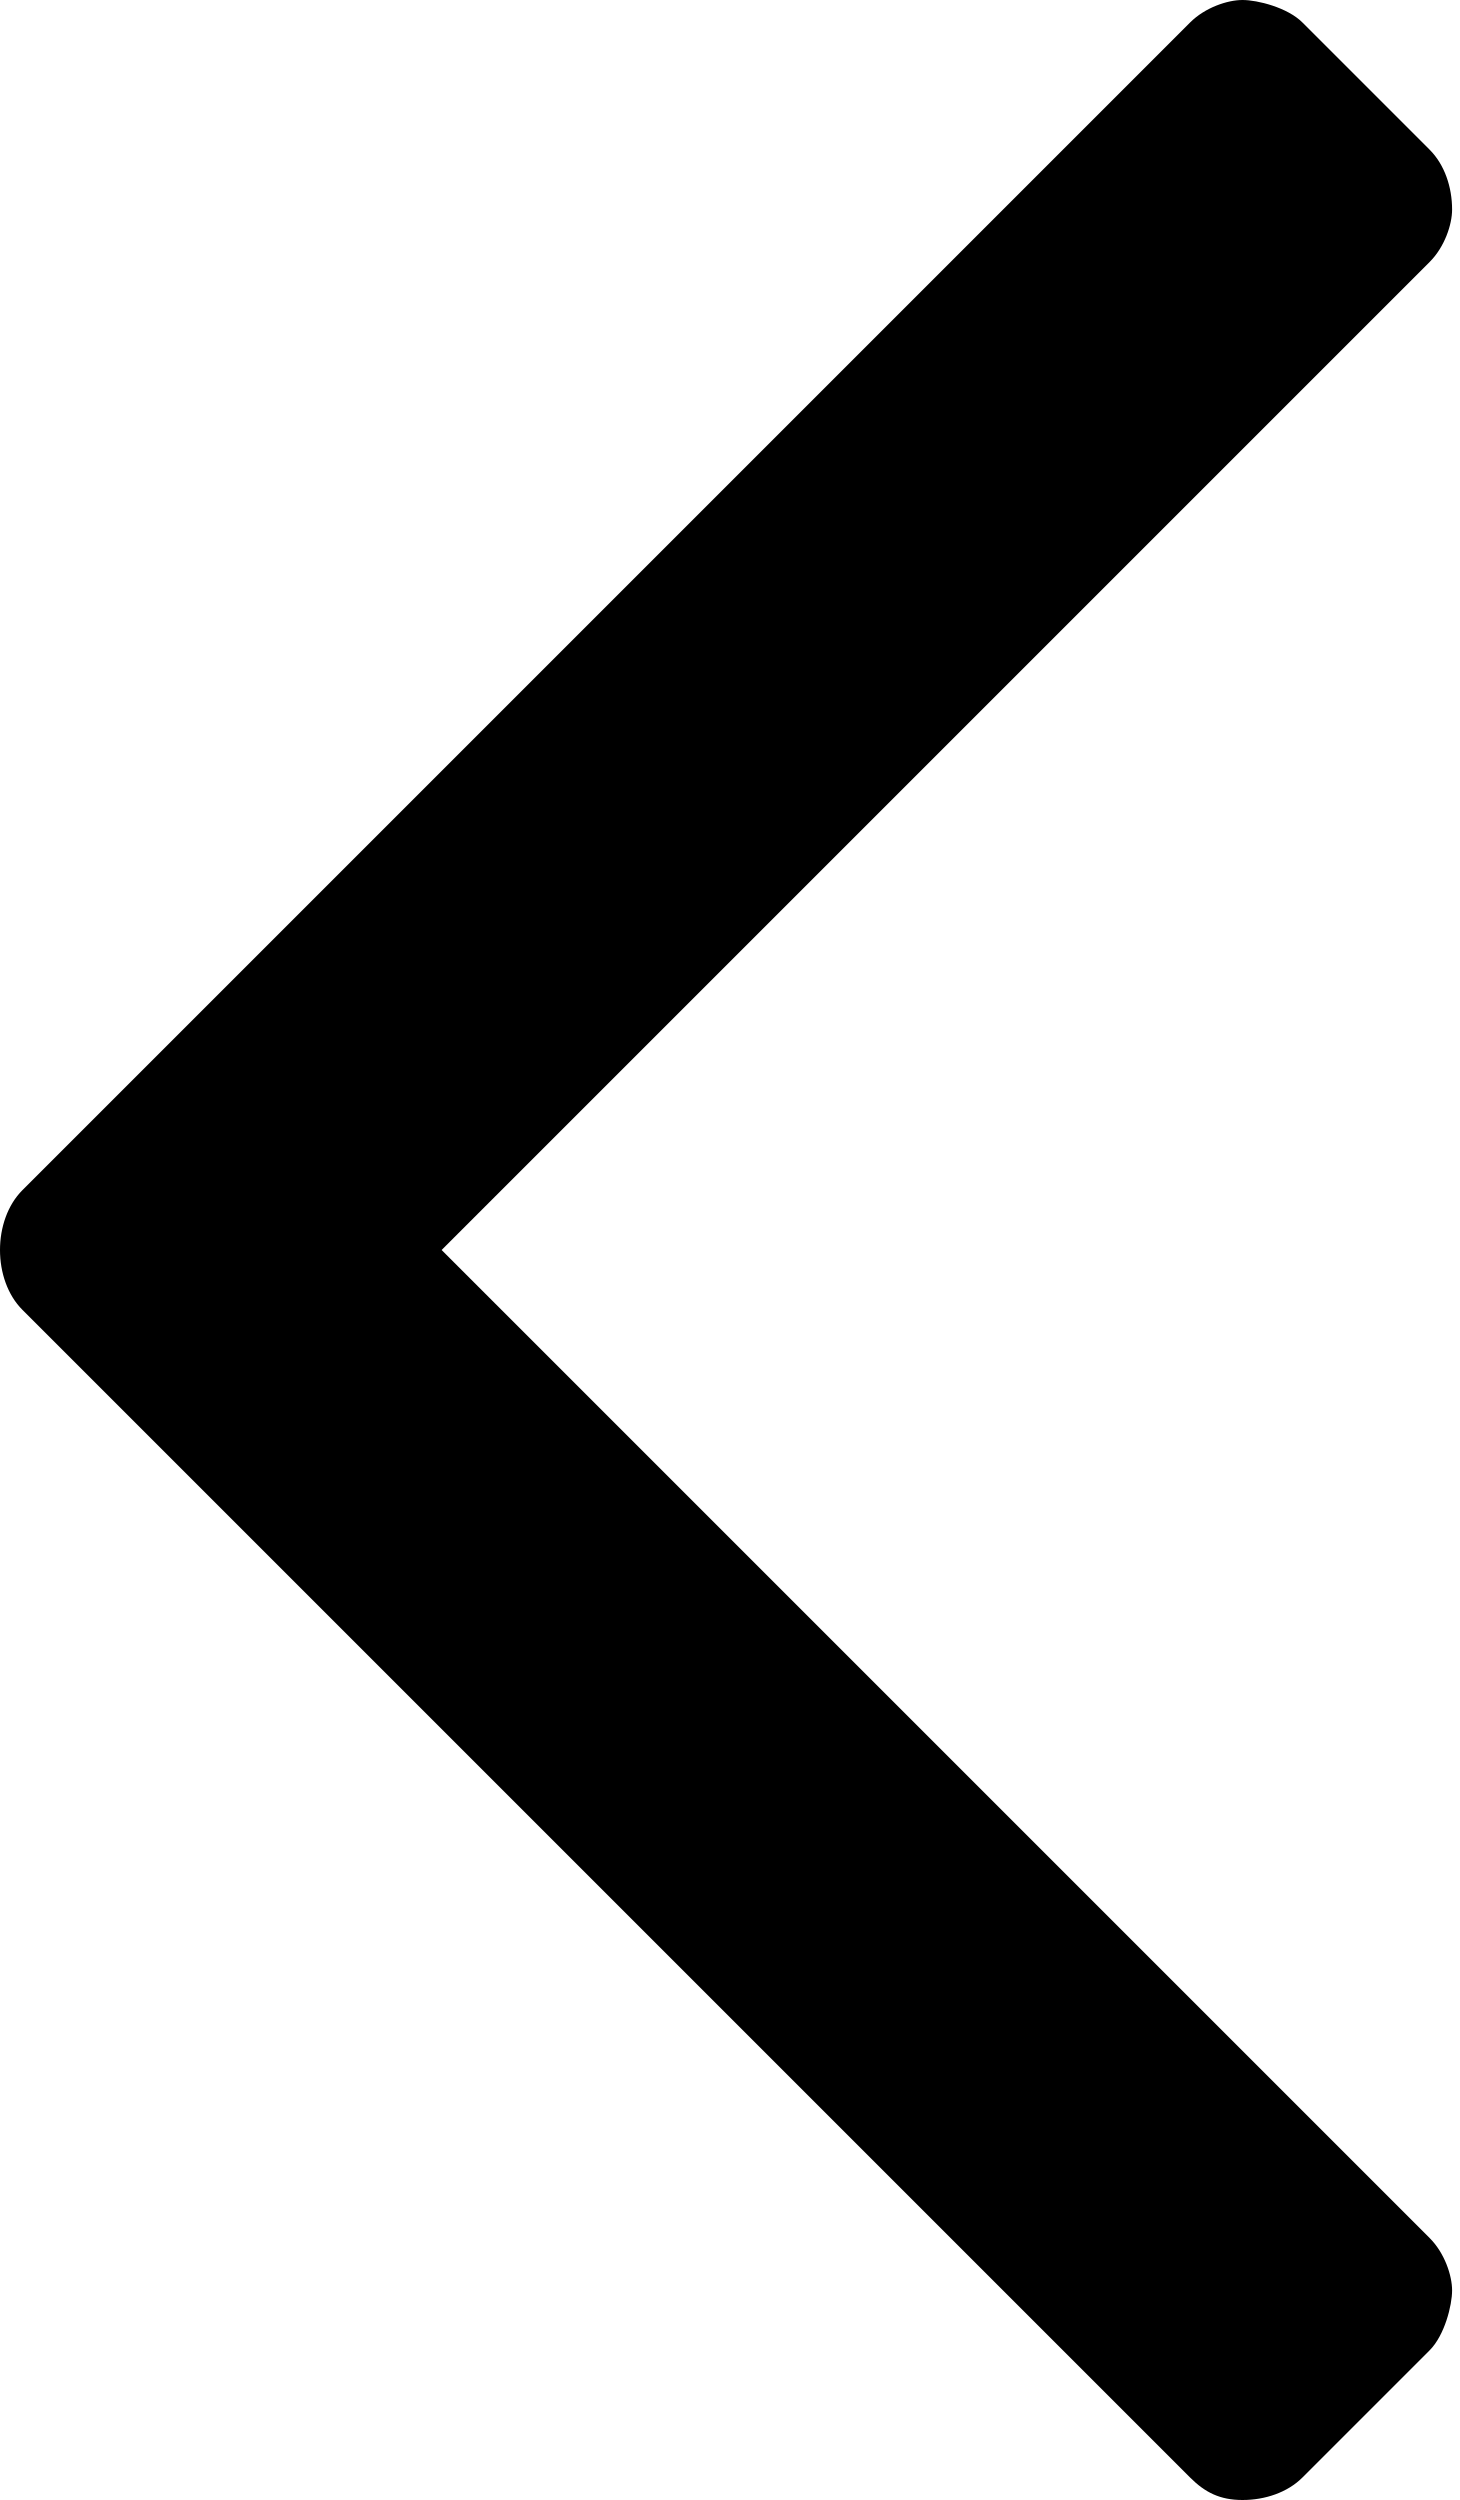
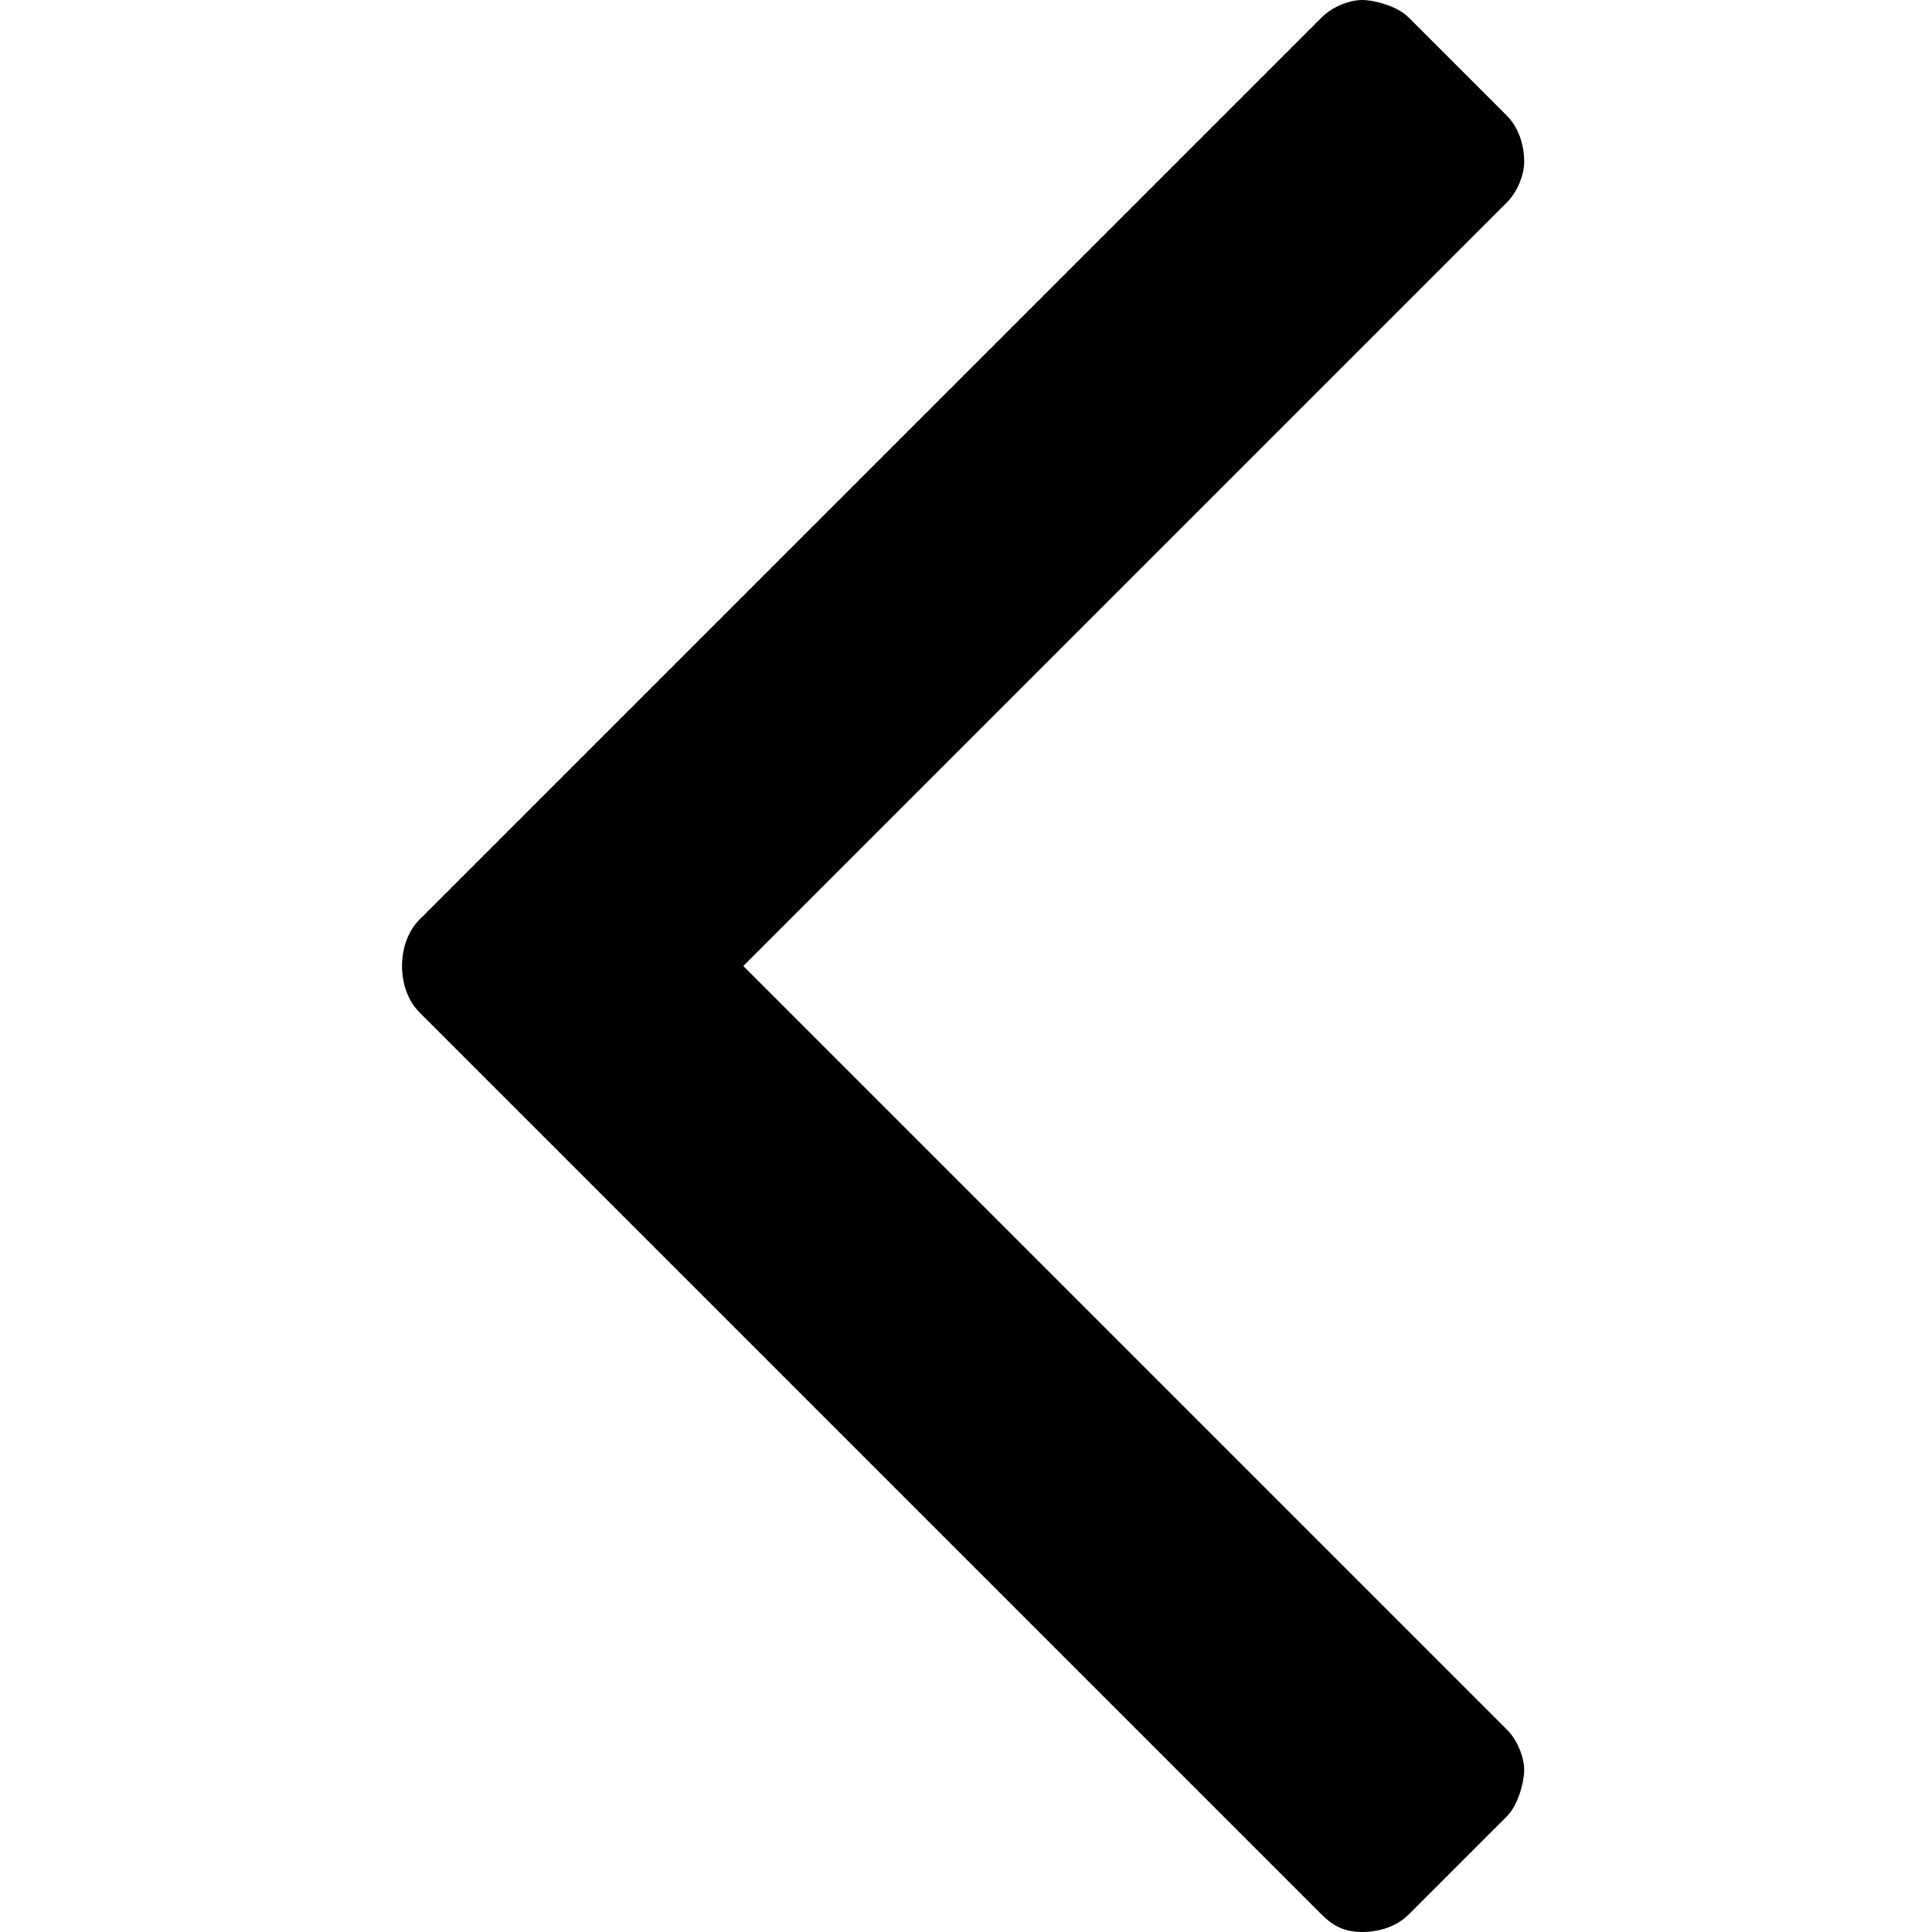
- <svg xmlns="http://www.w3.org/2000/svg" version="1.1" id="Capa_1" x="0px" y="0px" viewBox="-455 264.5 19.5 33.4" style="enable-background:new -455 264.5 19.5 33.4;" xml:space="preserve">
+ <svg xmlns="http://www.w3.org/2000/svg" version="1.1" id="Capa_1" x="0px" y="0px" width="12" height="12" viewBox="-455 264.5 19.5 33.4" style="enable-background:new -455 264.5 19.5 33.4;" xml:space="preserve">
  <g id="XMLID_2_">
    <path id="XMLID_3_" d="M-439.1,297.6l-15.6-15.6c-0.2-0.2-0.3-0.5-0.3-0.8c0-0.3,0.1-0.6,0.3-0.8l15.6-15.6   c0.2-0.2,0.5-0.3,0.7-0.3c0.2,0,0.6,0.1,0.8,0.3l1.7,1.7c0.2,0.2,0.3,0.5,0.3,0.8c0,0.2-0.1,0.5-0.3,0.7l-13.2,13.2l13.2,13.2   c0.2,0.2,0.3,0.5,0.3,0.7c0,0.2-0.1,0.6-0.3,0.8l-1.7,1.7c-0.2,0.2-0.5,0.3-0.8,0.3C-438.7,297.9-438.9,297.8-439.1,297.6z" />
  </g>
</svg>
